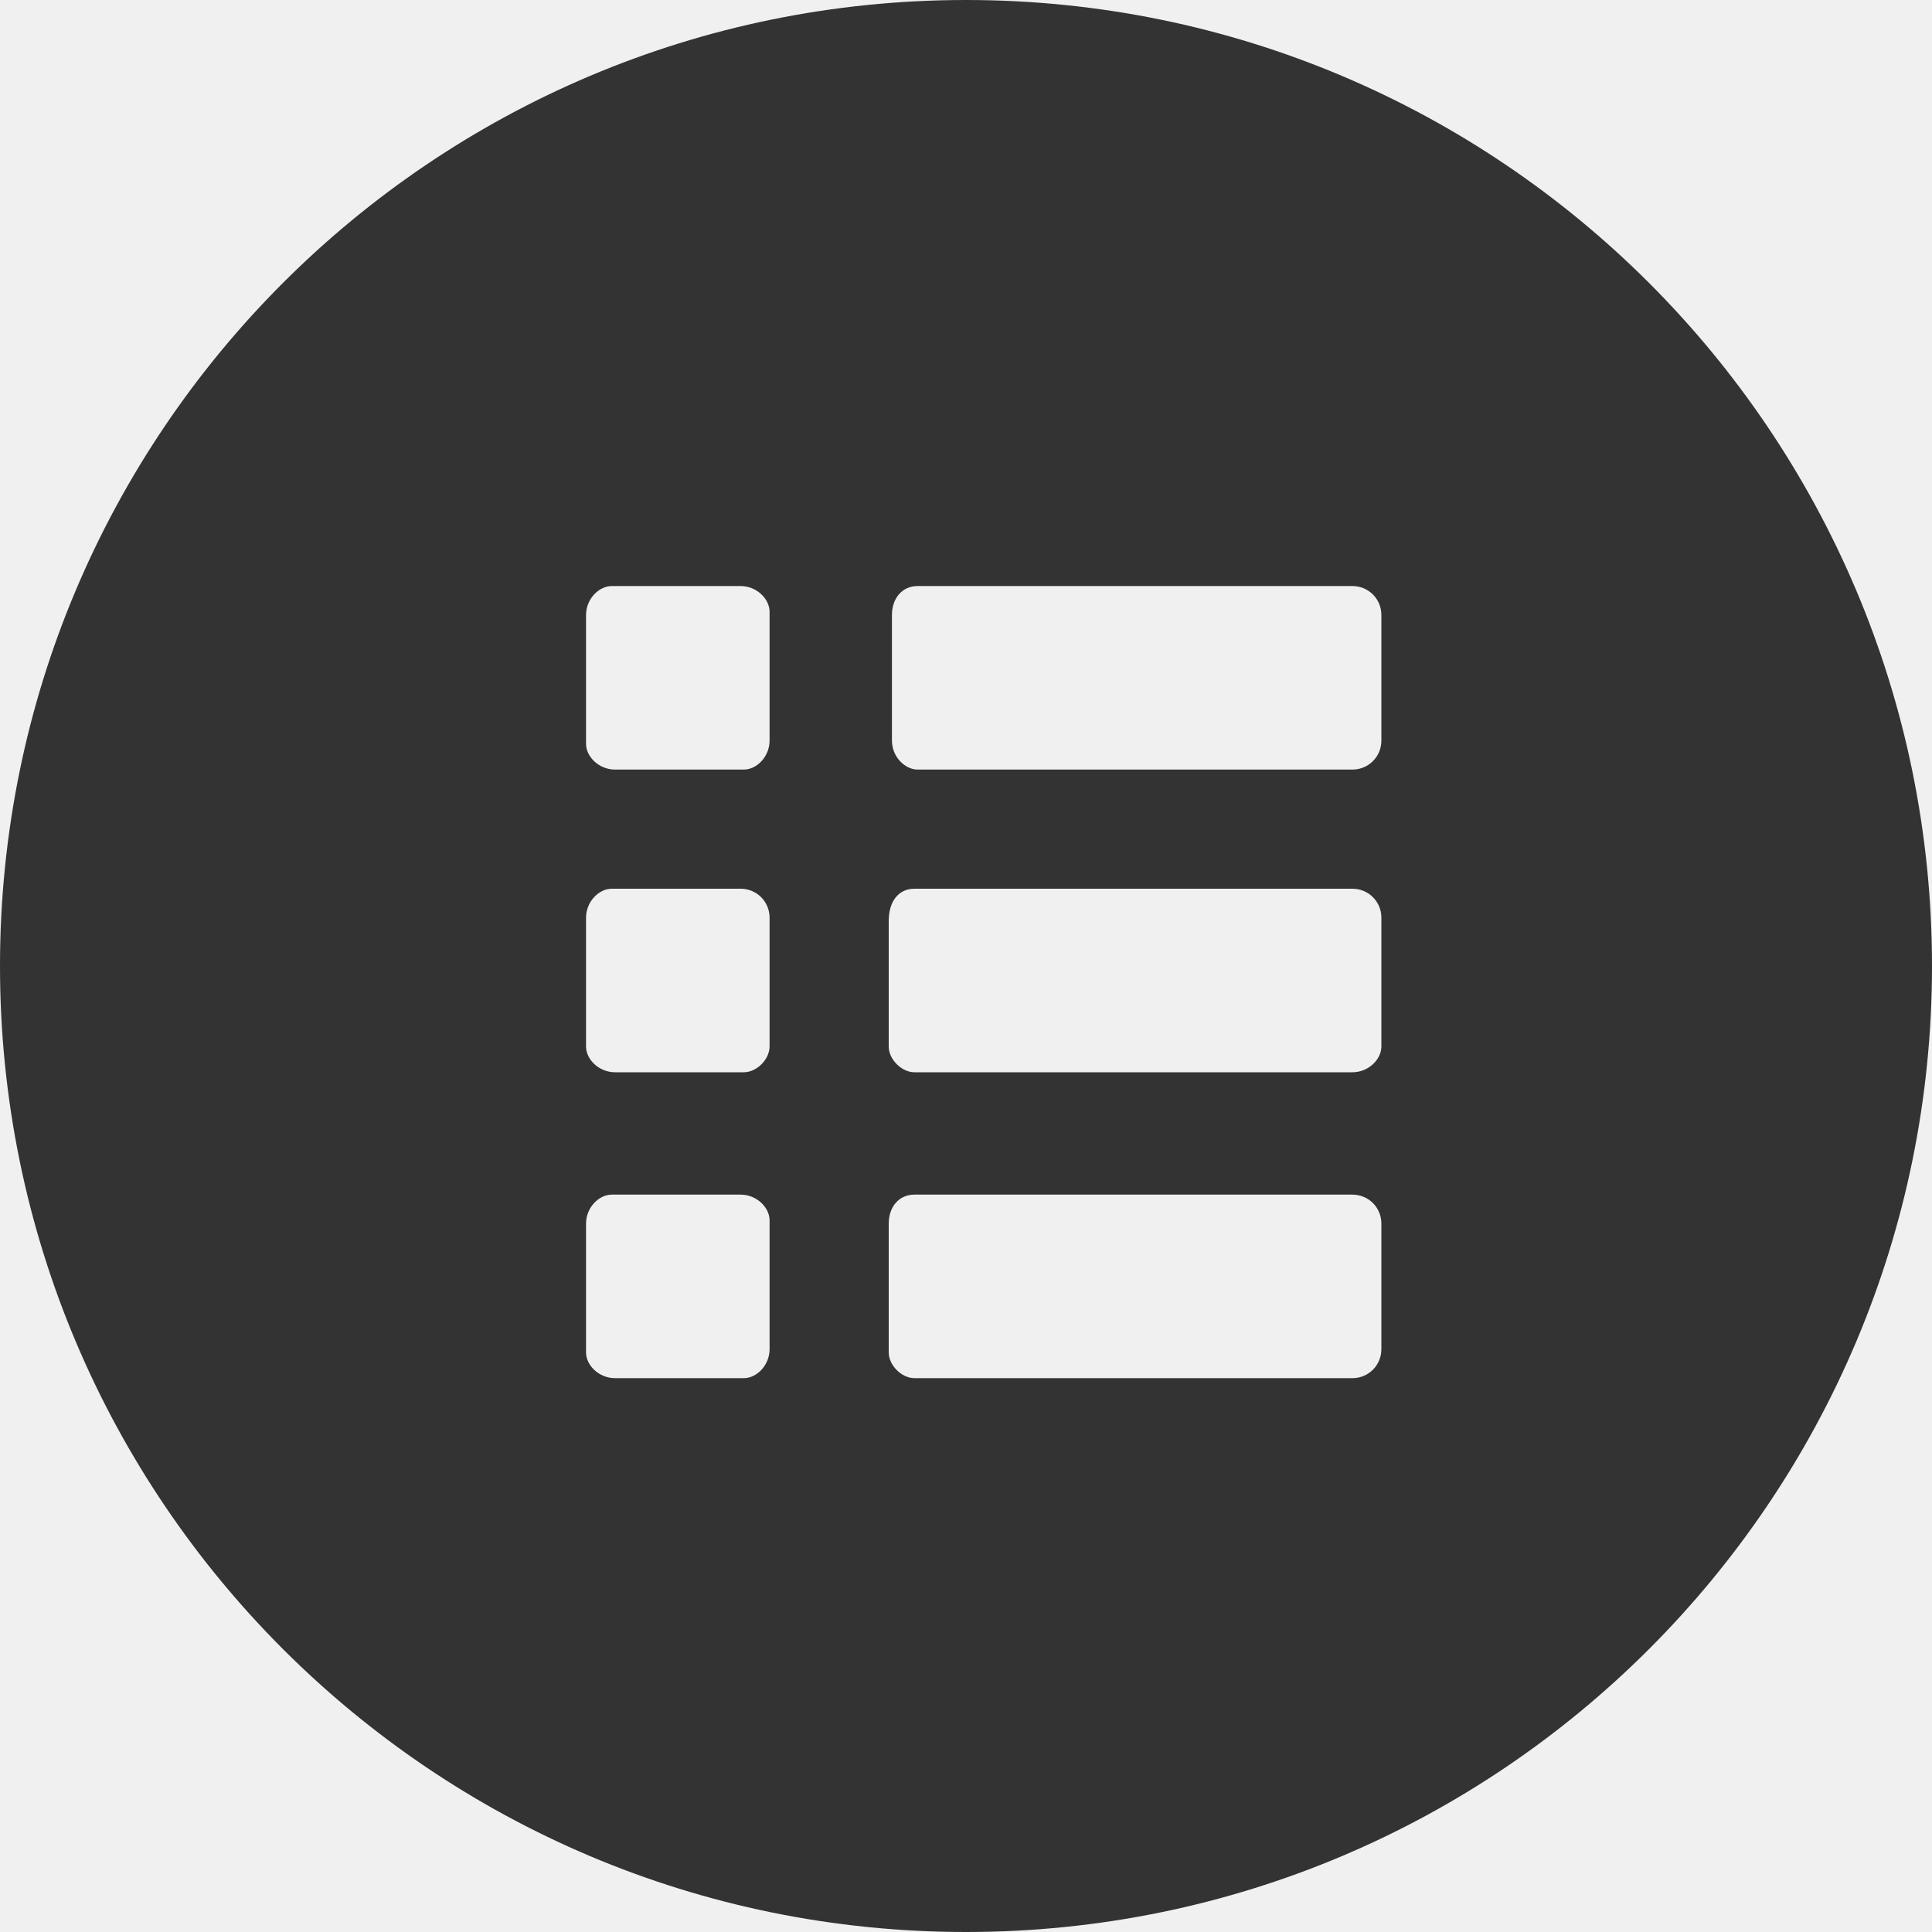
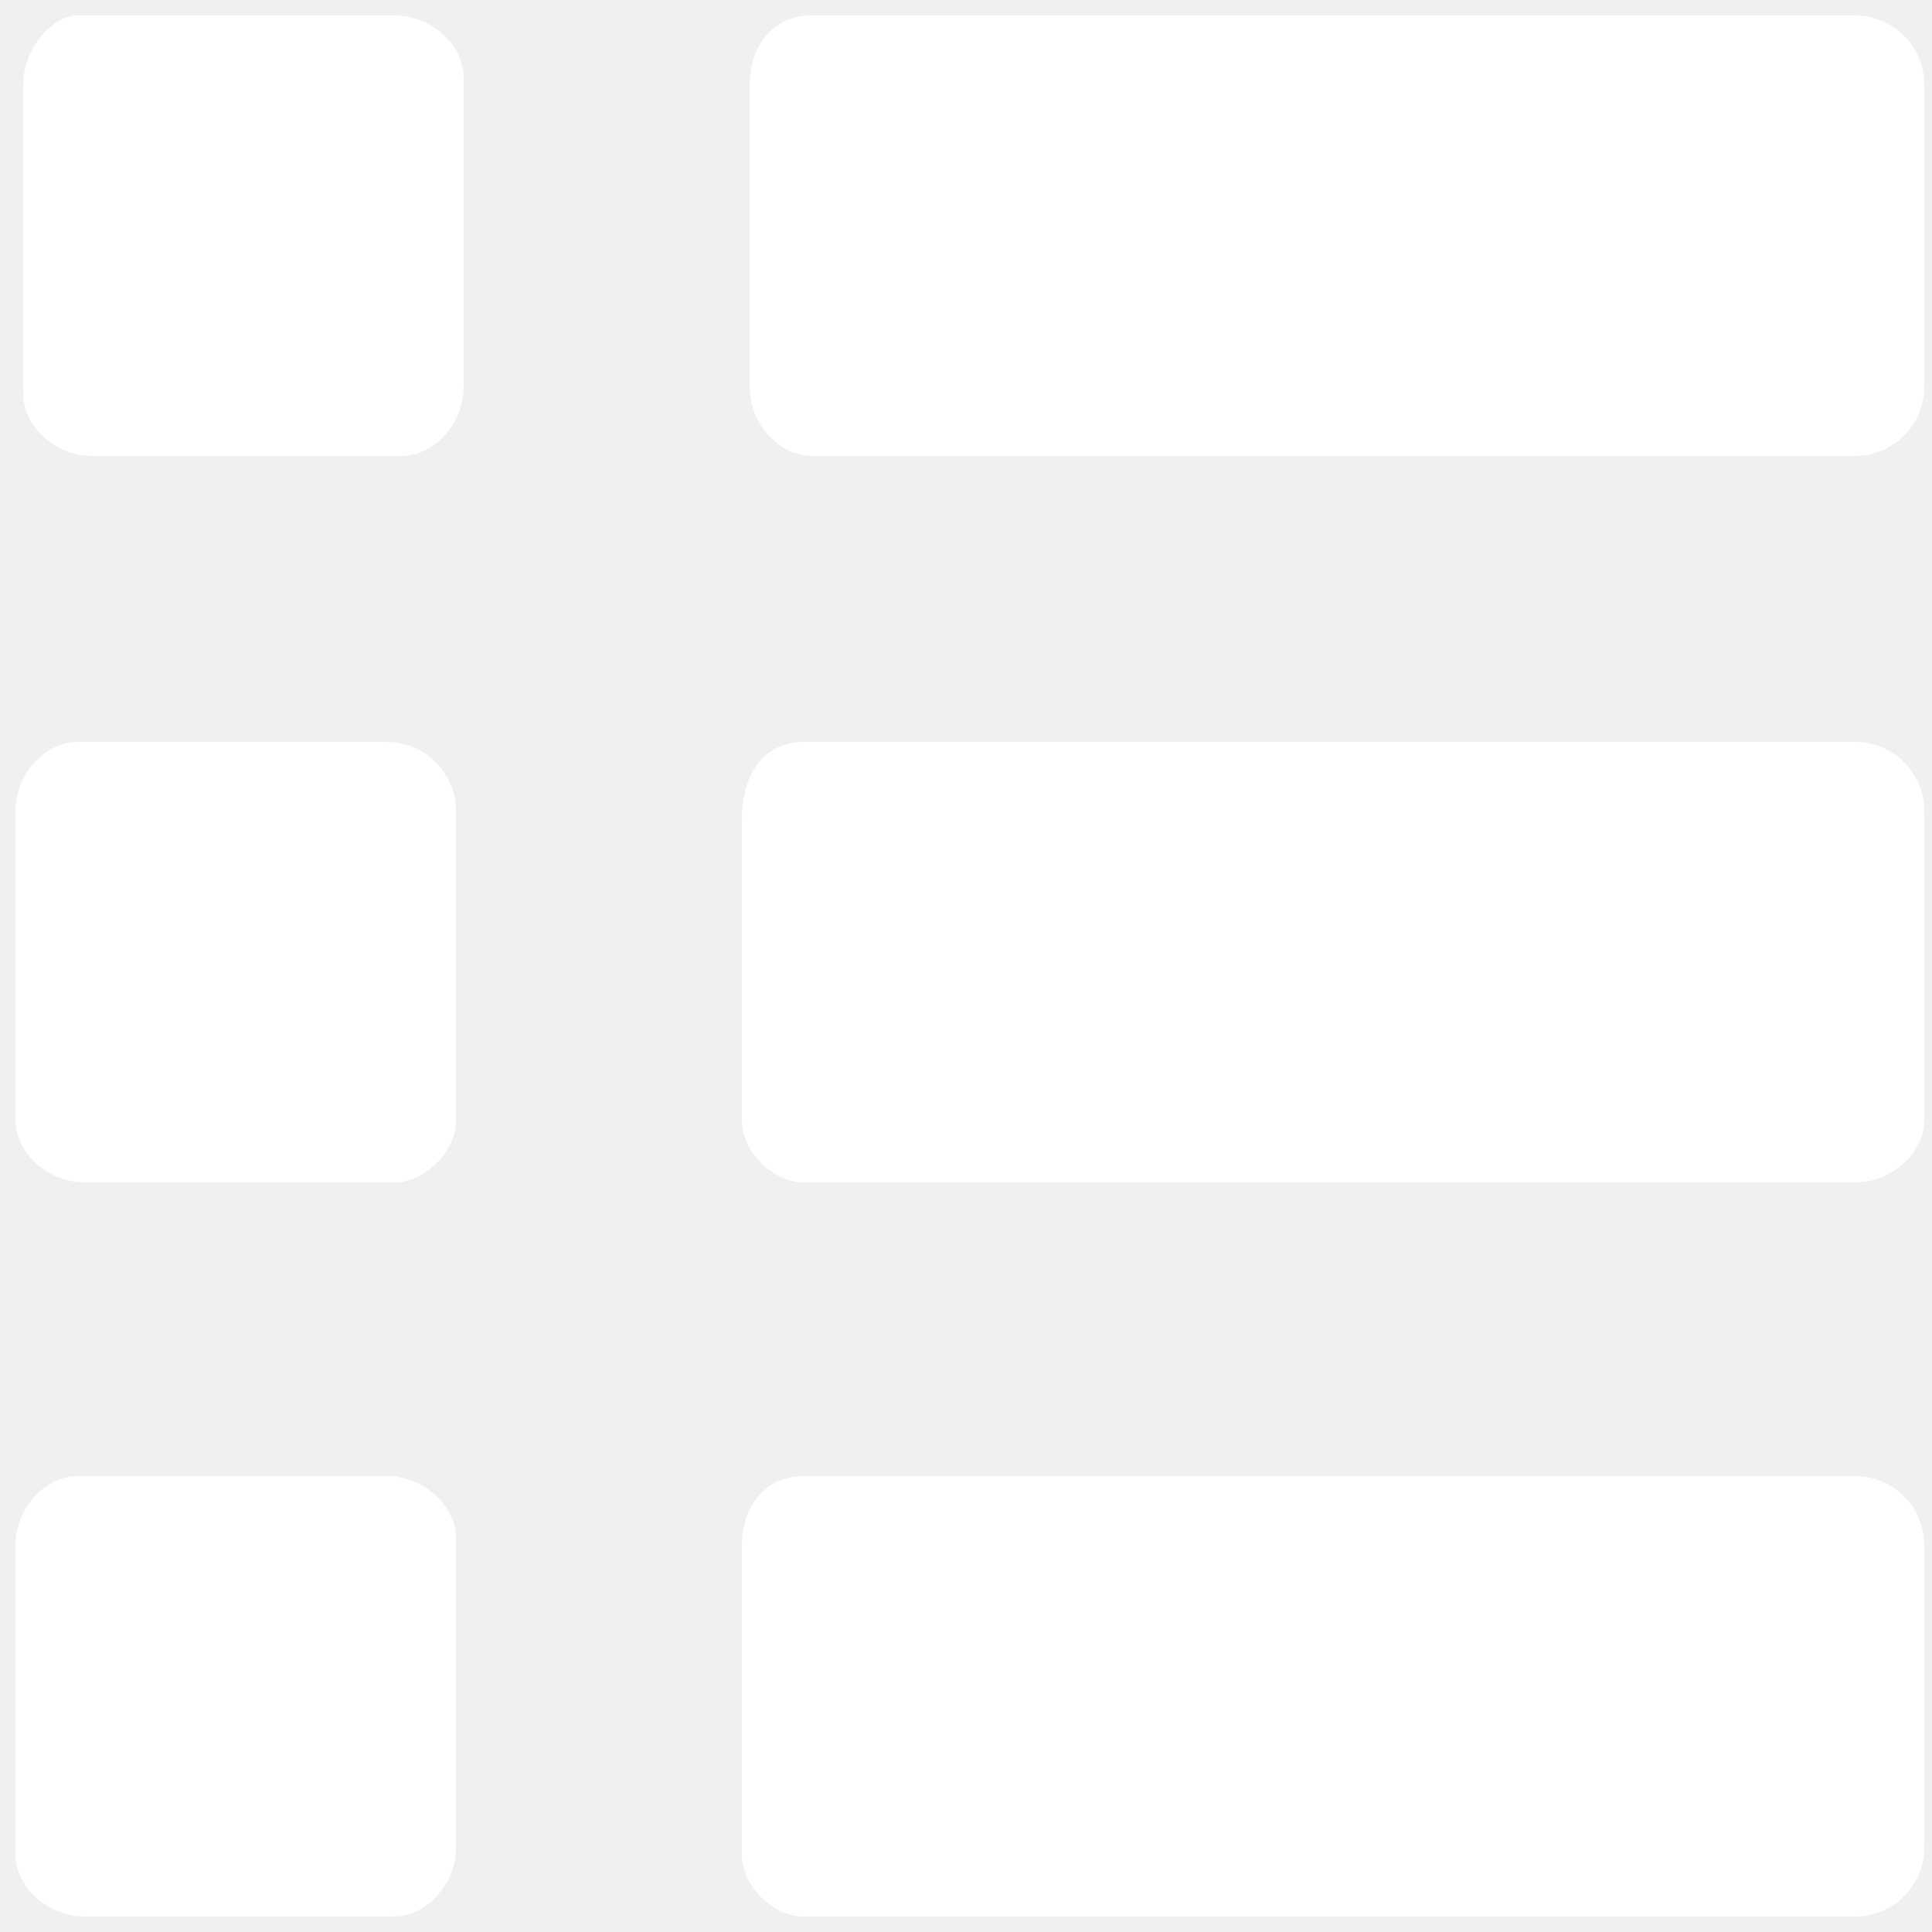
- <svg xmlns="http://www.w3.org/2000/svg" width="60" height="60" viewBox="0 0 60 60">
-   <path d="M30 60a30 30 0 1 1 0-60 30 30 0 0 1 0 60zm12-22.9H28.4c-.5 0-.8.4-.8.9v4c0 .4.4.8.8.8H42c.5 0 .9-.4.9-.9V38c0-.5-.4-.9-.9-.9zm-19 0h-4c-.4 0-.8.4-.8.9v4c0 .4.4.8.9.8h4c.4 0 .8-.4.8-.9v-4c0-.4-.4-.8-.9-.8zm19-9.5H28.4c-.5 0-.8.4-.8 1v3.9c0 .4.4.8.8.8H42c.5 0 .9-.4.9-.8v-4c0-.5-.4-.9-.9-.9zm-19 0h-4c-.4 0-.8.4-.8.9v4c0 .4.4.8.9.8h4c.4 0 .8-.4.8-.8v-4c0-.5-.4-.9-.9-.9zm4.7-4.6c0 .5.4.9.8.9H42c.5 0 .9-.4.9-.9v-3.9c0-.5-.4-.9-.9-.9H28.5c-.5 0-.8.4-.8.9v4zM23 18.2h-4c-.4 0-.8.4-.8.9v4c0 .4.4.8.9.8h4c.4 0 .8-.4.8-.9v-4c0-.4-.4-.8-.9-.8z" fill="#333" fill-rule="evenodd" />
+ <svg xmlns="http://www.w3.org/2000/svg" width="25" height="25" viewBox="0 0 25 25">
+   <g fill-rule="nonzero" fill="#FFF">
+     <path d="M24 19.1H10.4c-.5 0-.8.4-.8.9v4c0 .4.4.8.8.8H24c.5 0 .9-.4.9-.9V20c0-.5-.4-.9-.9-.9zM5 19.1H1c-.4 0-.8.4-.8.9v4c0 .4.4.8.9.8h4c.4 0 .8-.4.8-.9v-4c0-.4-.4-.8-.9-.8zM24 9.6H10.4c-.5 0-.8.4-.8 1v3.9c0 .4.4.8.8.8H24c.5 0 .9-.4.9-.8v-4c0-.5-.4-.9-.9-.9zM5 9.6H1c-.4 0-.8.4-.8.9v4c0 .4.4.8.9.8h4c.4 0 .8-.4.8-.8v-4c0-.5-.4-.9-.9-.9zM9.7 5c0 .5.4.9.8.9H24c.5 0 .9-.4.9-.9V1.1c0-.5-.4-.9-.9-.9H10.5c-.5 0-.8.4-.8.9v4zM5 .2H1C.7.2.3.6.3 1.1v4c0 .4.4.8.9.8h4c.4 0 .8-.4.8-.9V1c0-.4-.4-.8-.9-.8z" />
+   </g>
</svg>
